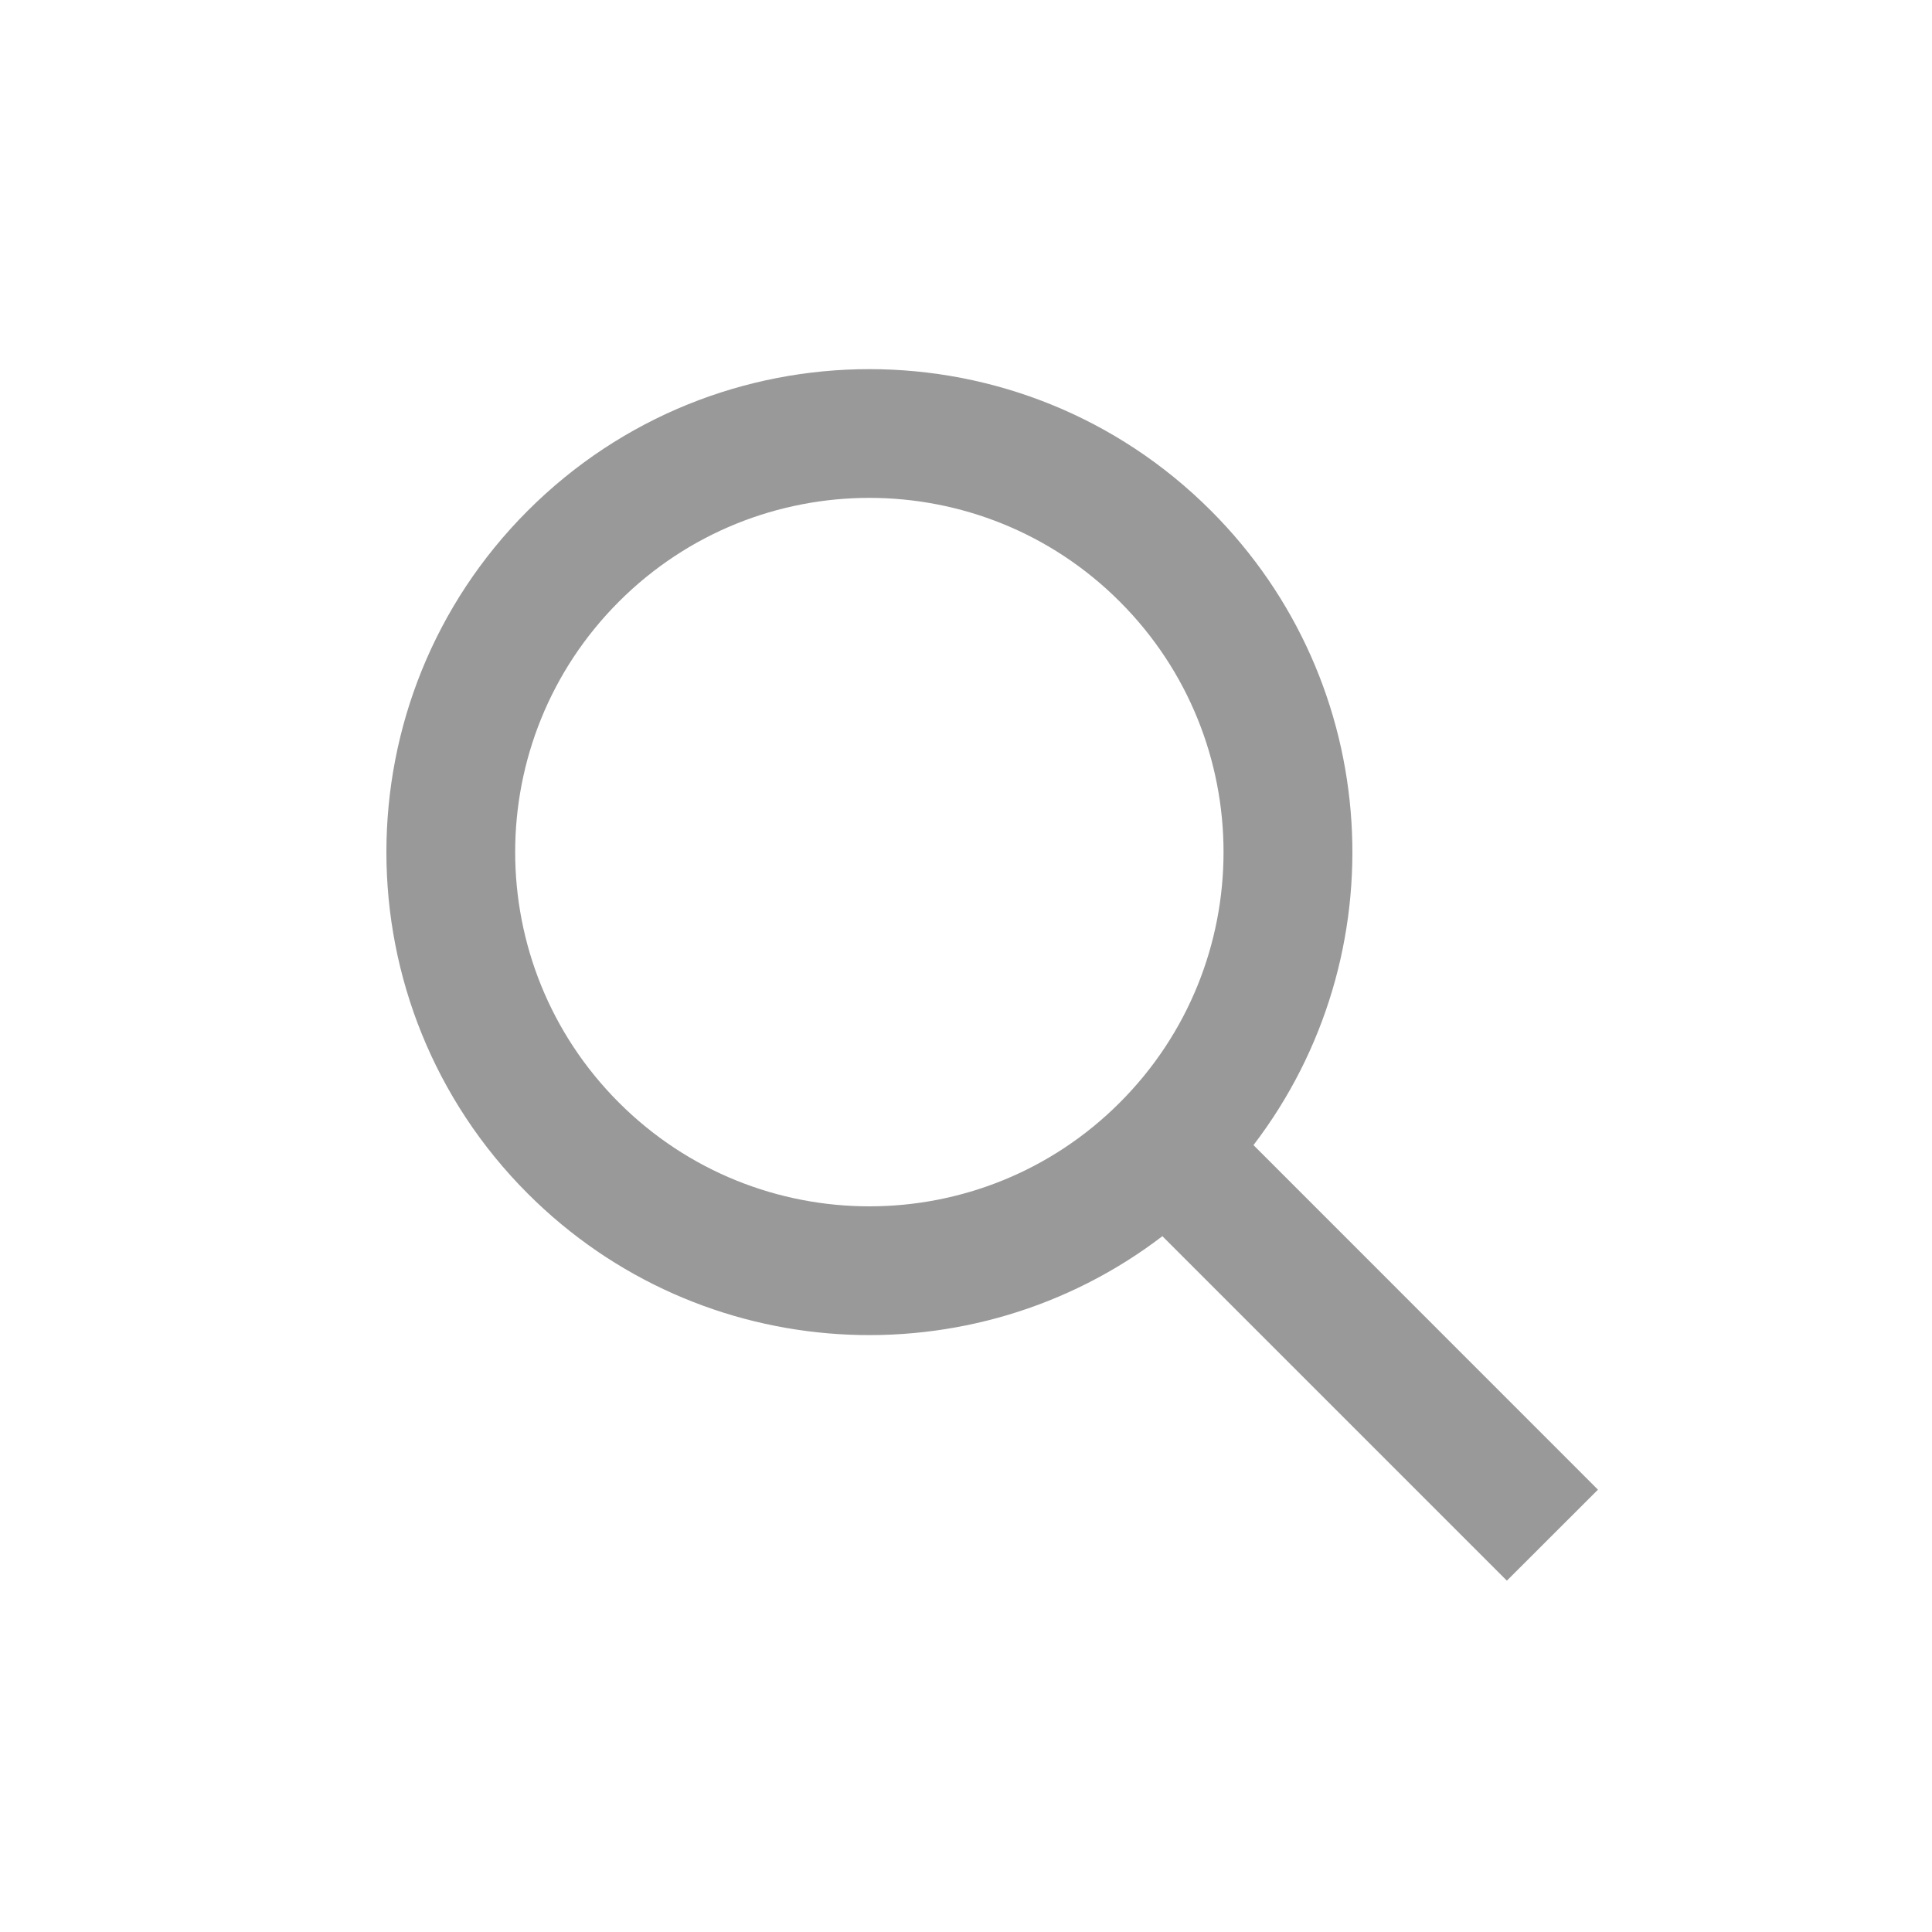
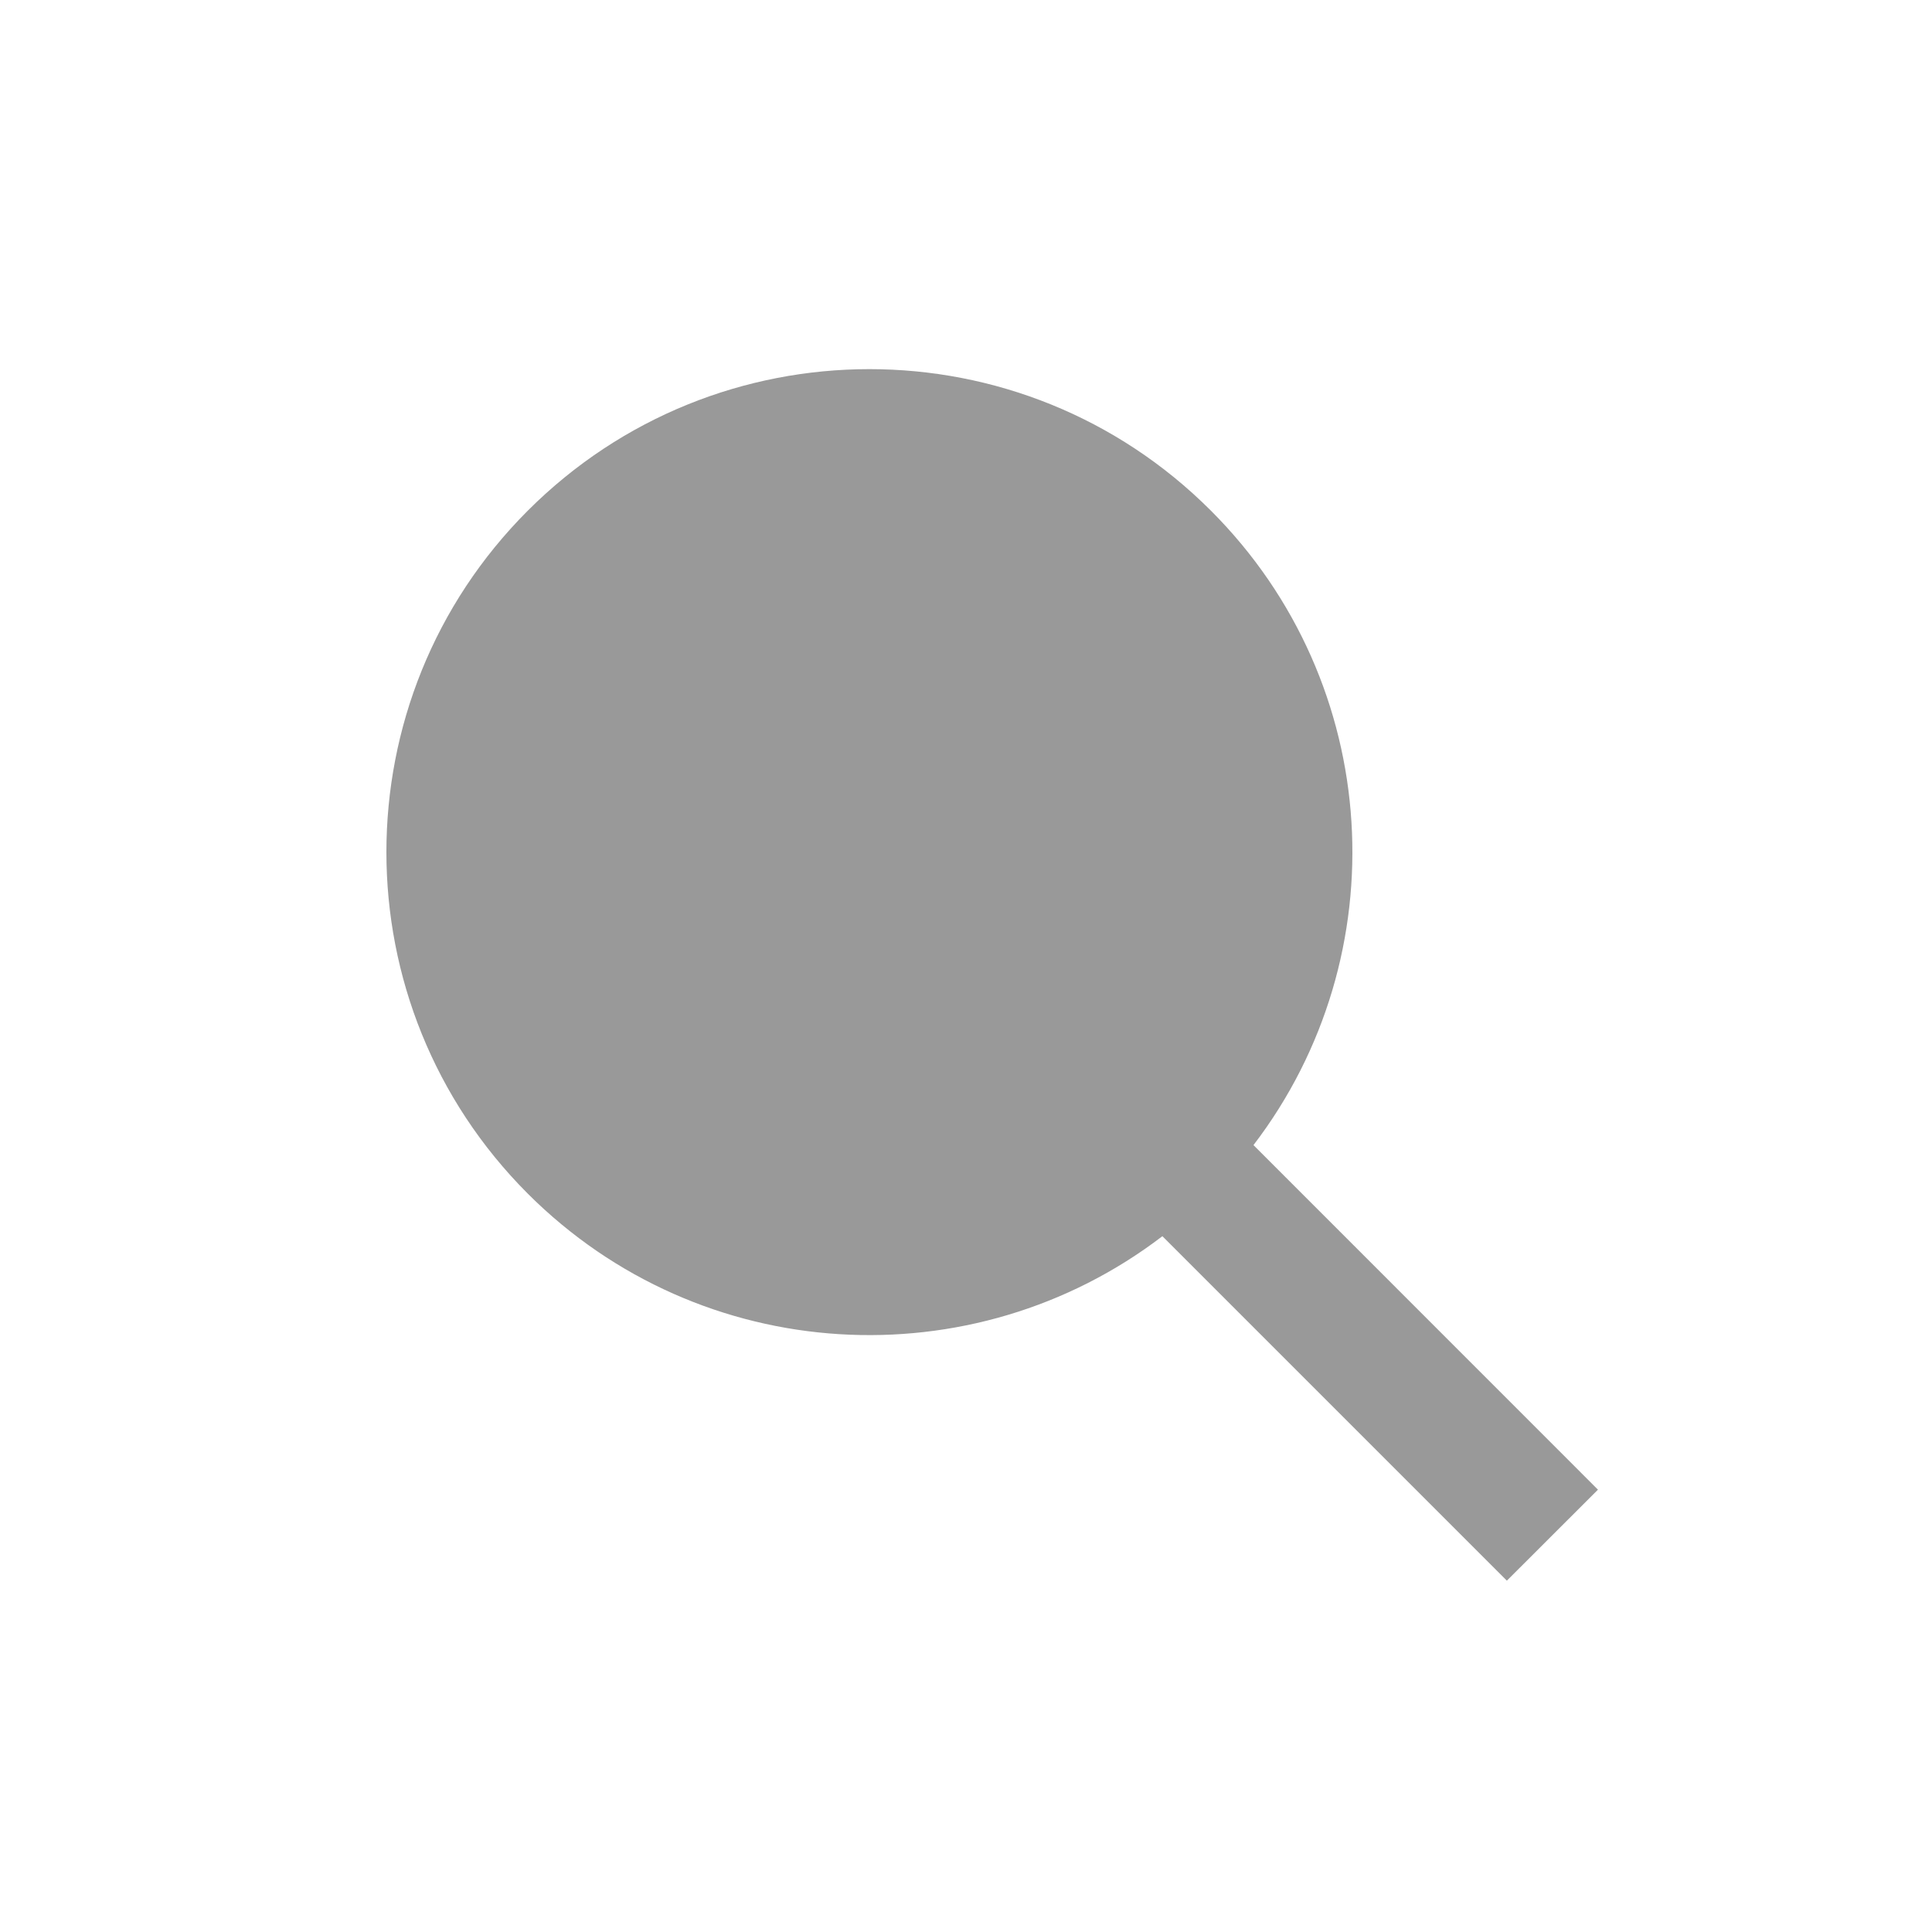
<svg xmlns="http://www.w3.org/2000/svg" width="20" height="20" viewBox="0 0 20 20" fill="none">
-   <path fill-rule="evenodd" clip-rule="evenodd" d="M11.592 11.414C10.161 12.846 7.839 12.846 6.407 11.414C4.975 9.982 4.975 7.66 6.407 6.228C7.839 4.796 10.161 4.796 11.592 6.228C13.024 7.66 13.024 9.982 11.592 11.414ZM12.033 12.797C10.072 14.296 7.257 14.149 5.464 12.357C3.512 10.404 3.512 7.238 5.464 5.286C7.417 3.333 10.583 3.333 12.535 5.286C14.328 7.078 14.475 9.894 12.976 11.854L16.542 15.421L15.599 16.363L12.033 12.797Z" fill="#999999" />
+   <path fillRule="evenodd" clipRule="evenodd" d="M11.592 11.414C10.161 12.846 7.839 12.846 6.407 11.414C4.975 9.982 4.975 7.66 6.407 6.228C7.839 4.796 10.161 4.796 11.592 6.228C13.024 7.66 13.024 9.982 11.592 11.414ZM12.033 12.797C10.072 14.296 7.257 14.149 5.464 12.357C3.512 10.404 3.512 7.238 5.464 5.286C7.417 3.333 10.583 3.333 12.535 5.286C14.328 7.078 14.475 9.894 12.976 11.854L16.542 15.421L15.599 16.363L12.033 12.797Z" fill="#999999" />
</svg>
